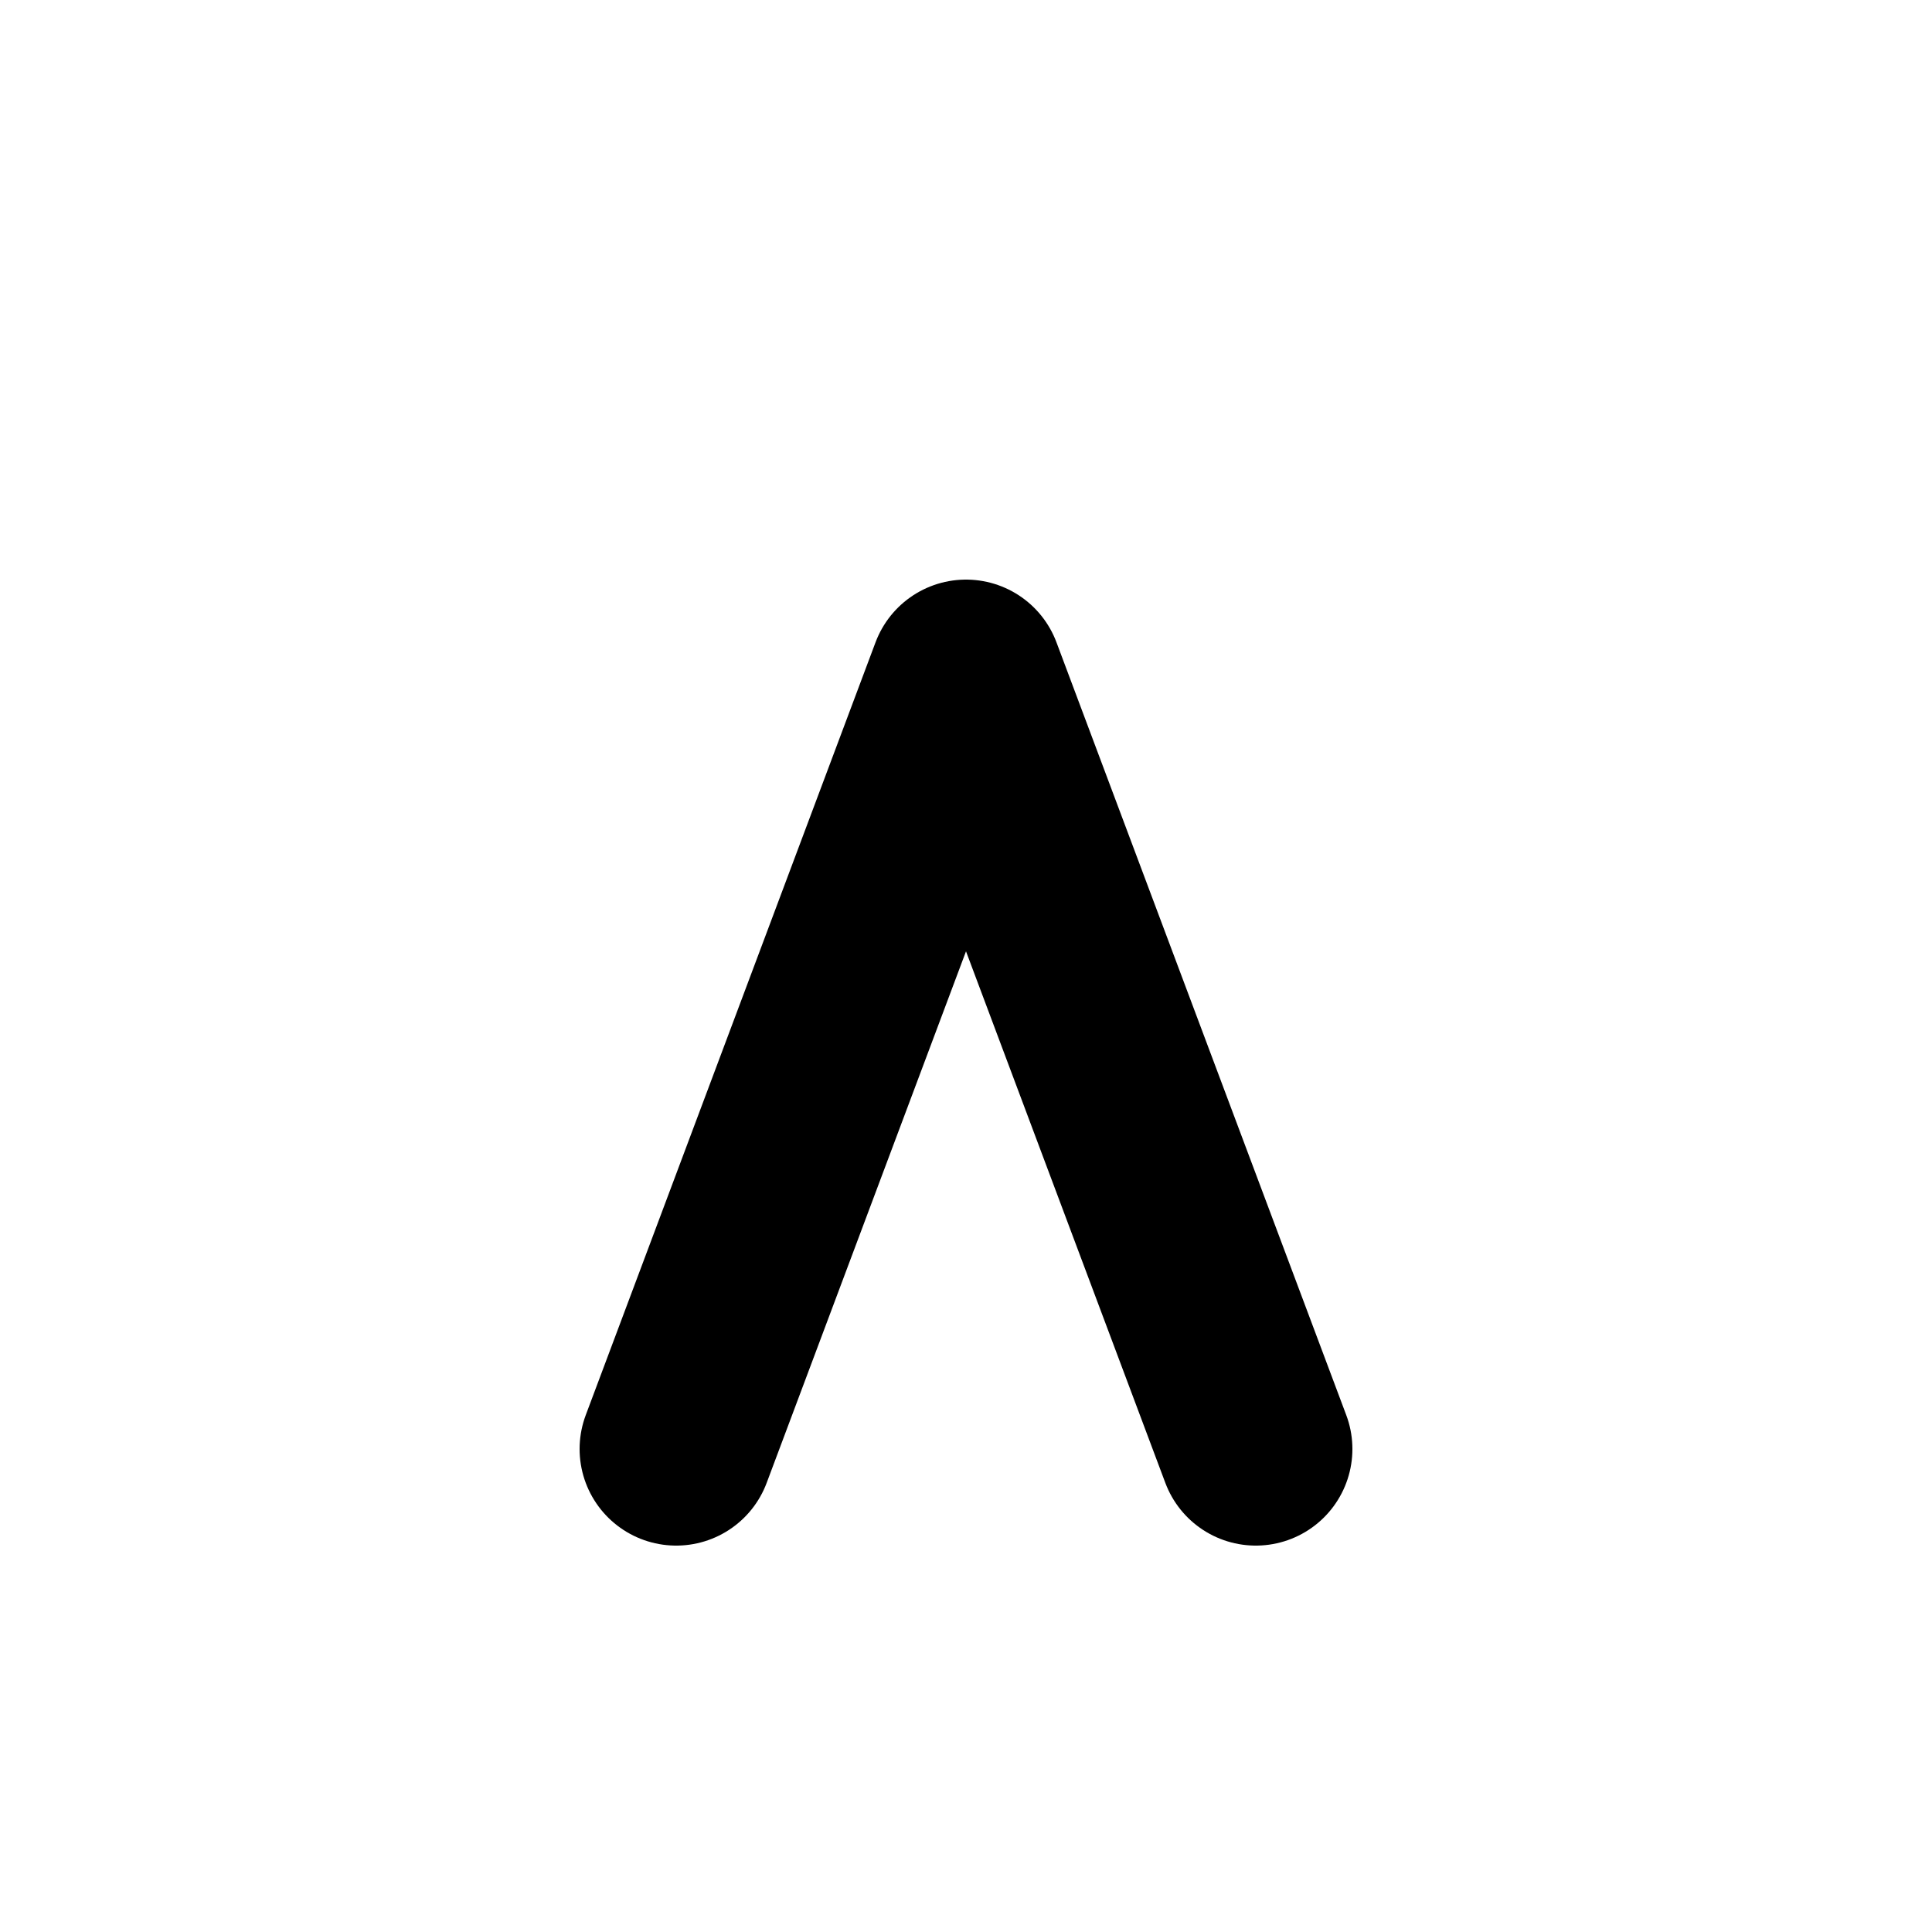
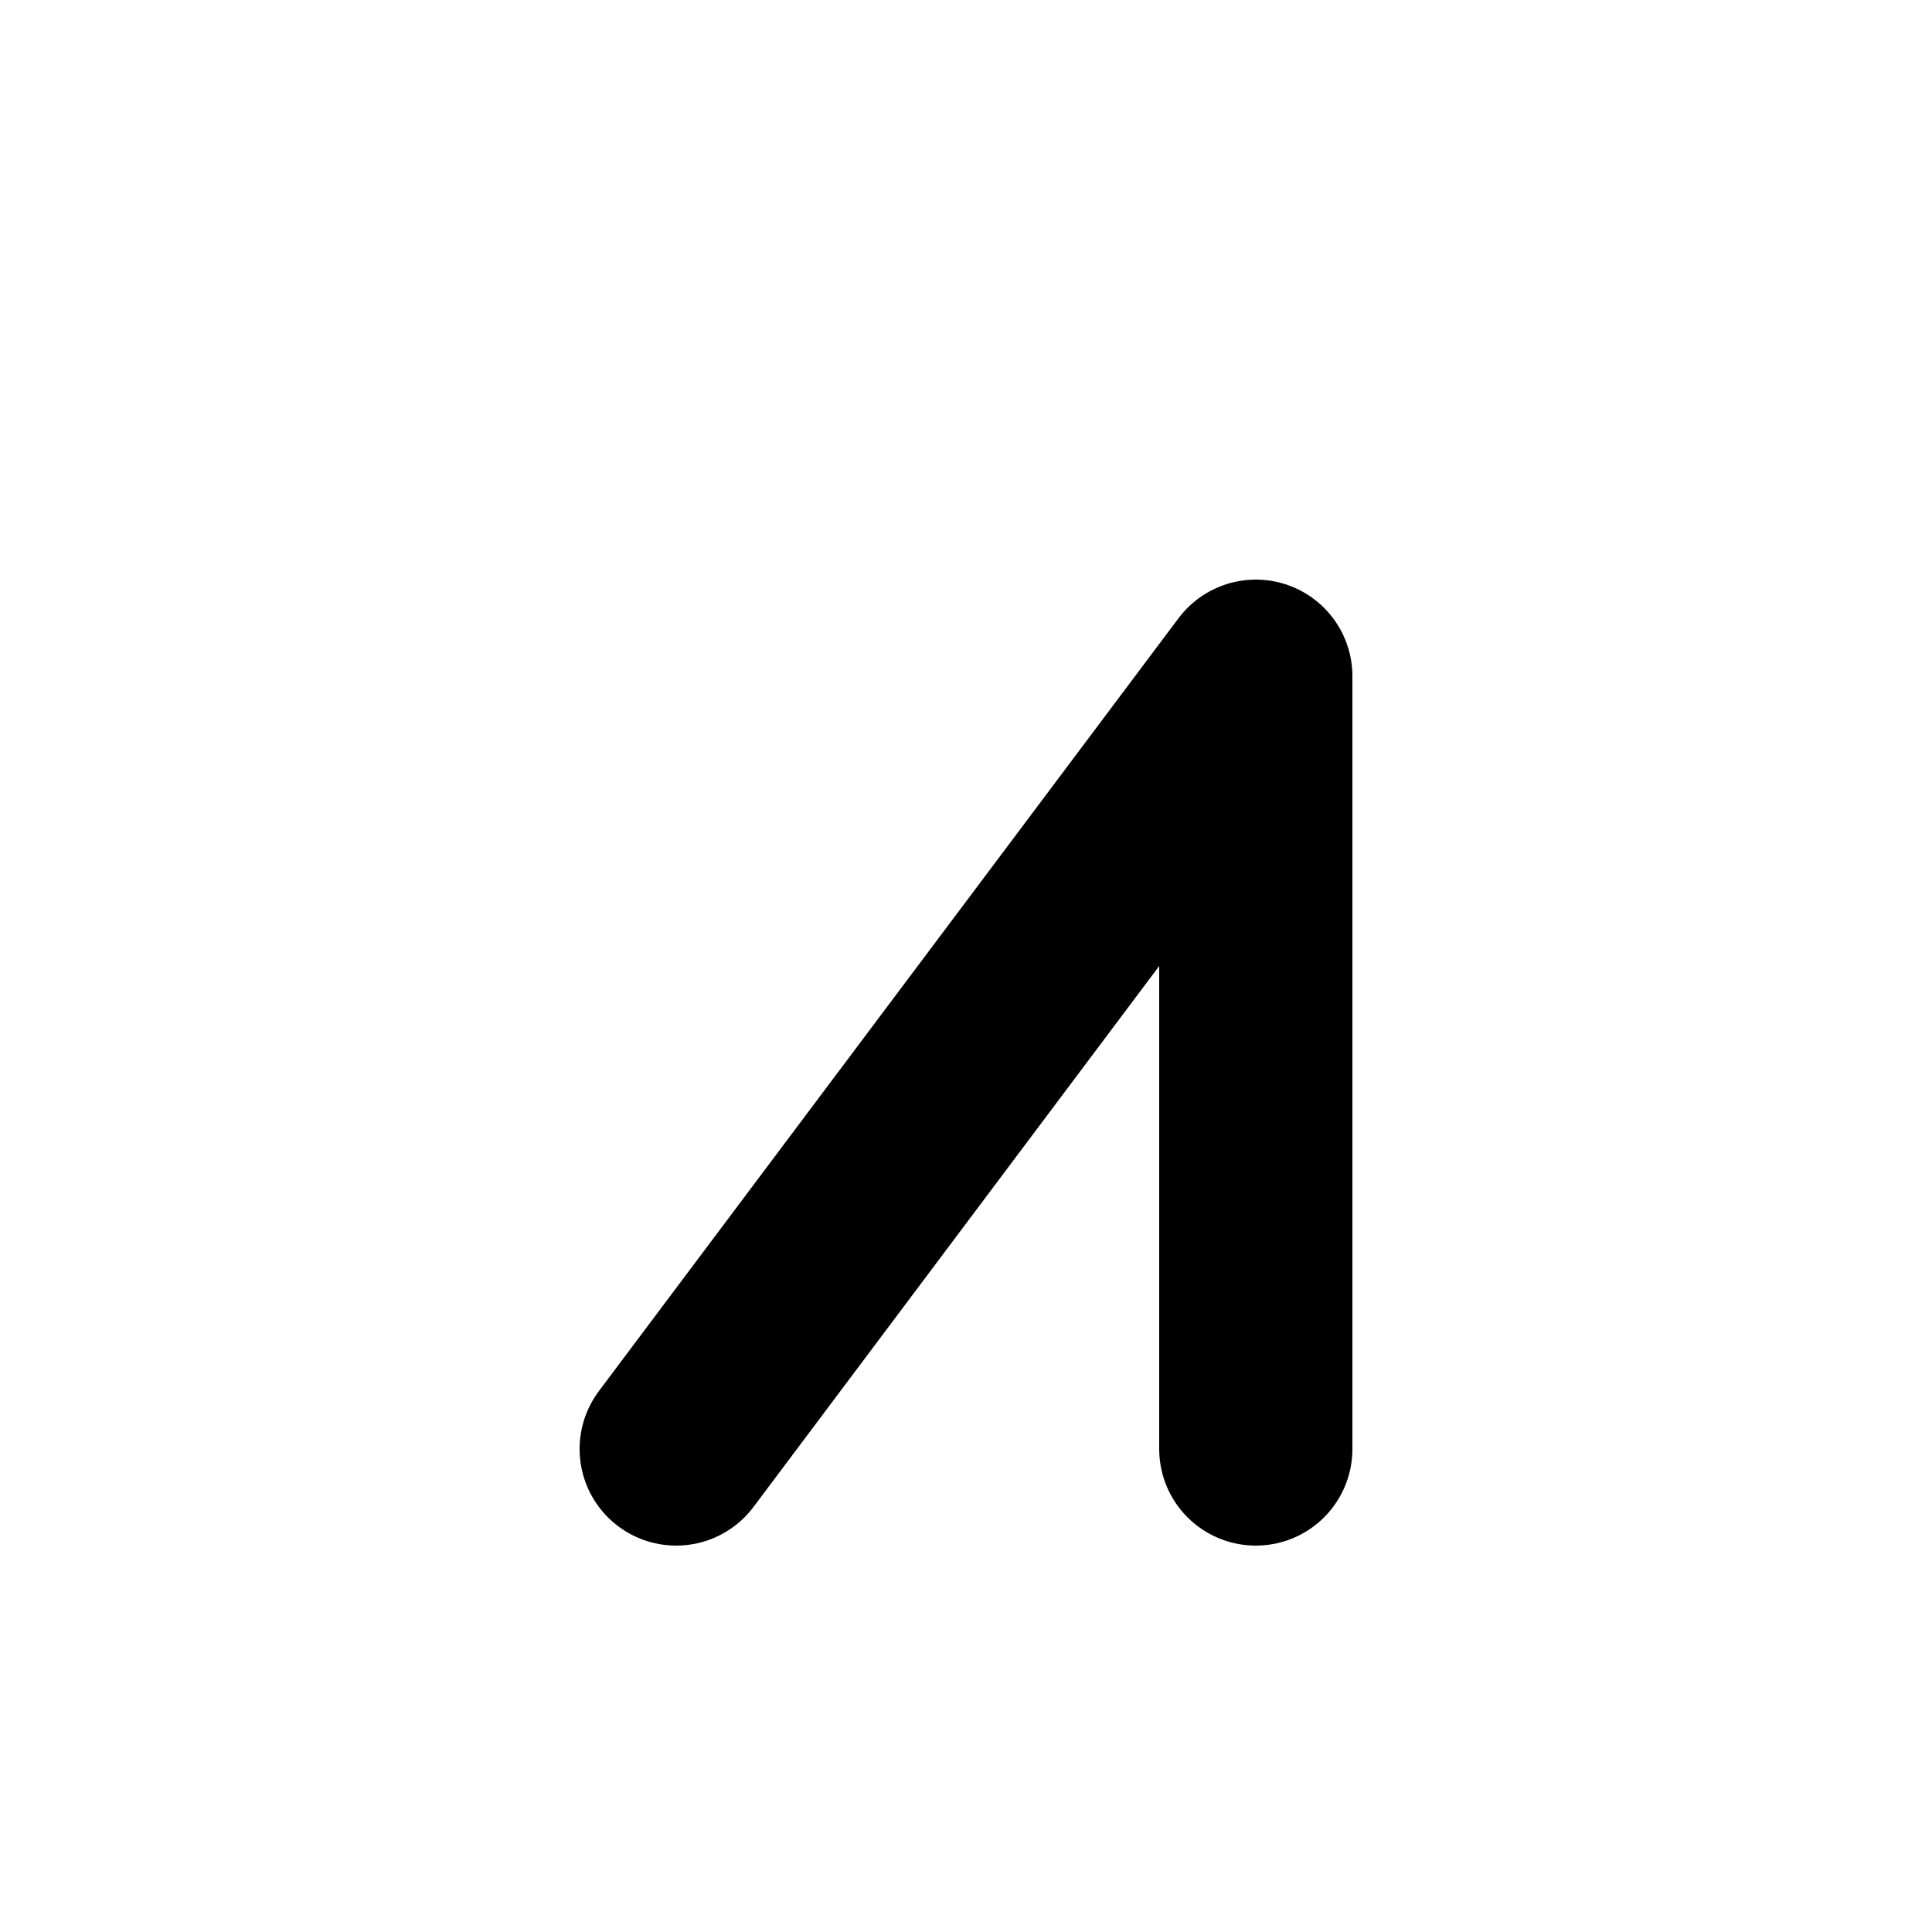
<svg xmlns="http://www.w3.org/2000/svg" width="1000" height="1000" viewBox="0 0 1000 1000" version="1.1" id="svg5">
  <defs id="defs2" />
  <g id="layer1">
-     <path style="fill:none;stroke:#000000;stroke-width:100;stroke-linecap:round;stroke-linejoin:round;stroke-dasharray:none;stroke-opacity:1" d="M 650,750 500,350 350,750" id="path1330" />
+     <path style="fill:none;stroke:#000000;stroke-width:100;stroke-linecap:round;stroke-linejoin:round;stroke-dasharray:none;stroke-opacity:1" d="M 650,750 V 350 L 350,750" id="path1330" />
  </g>
</svg>
